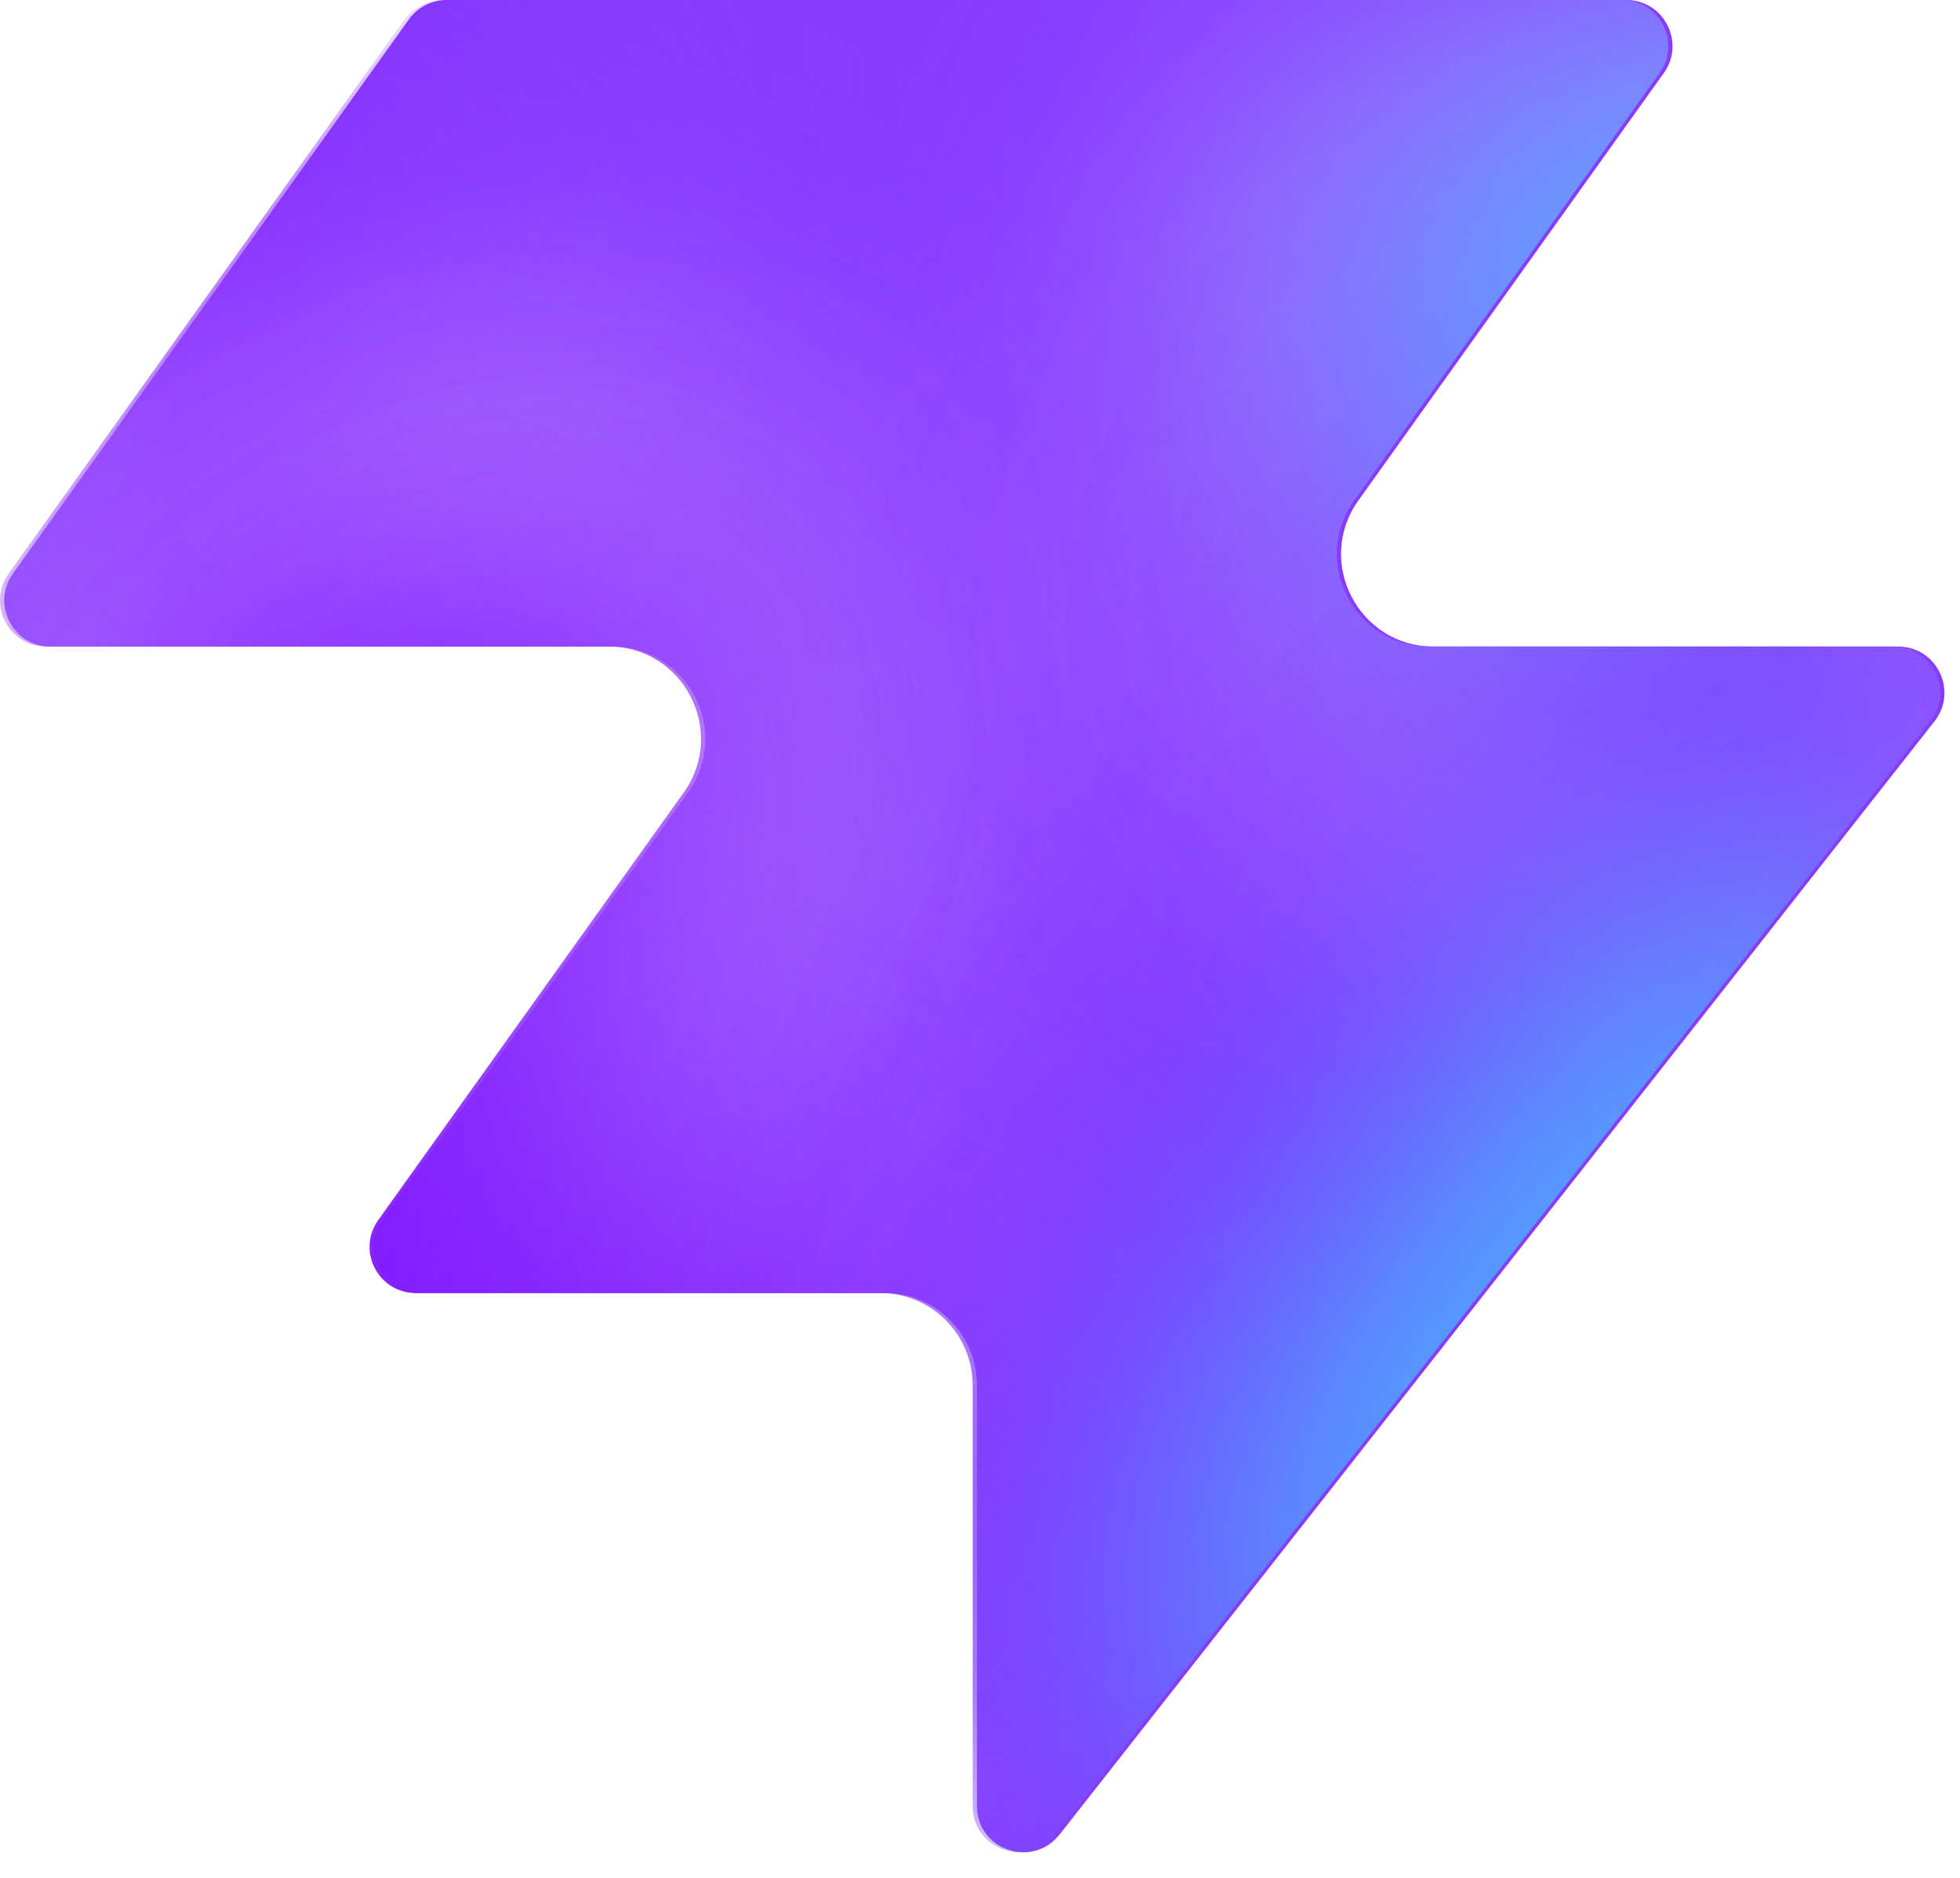
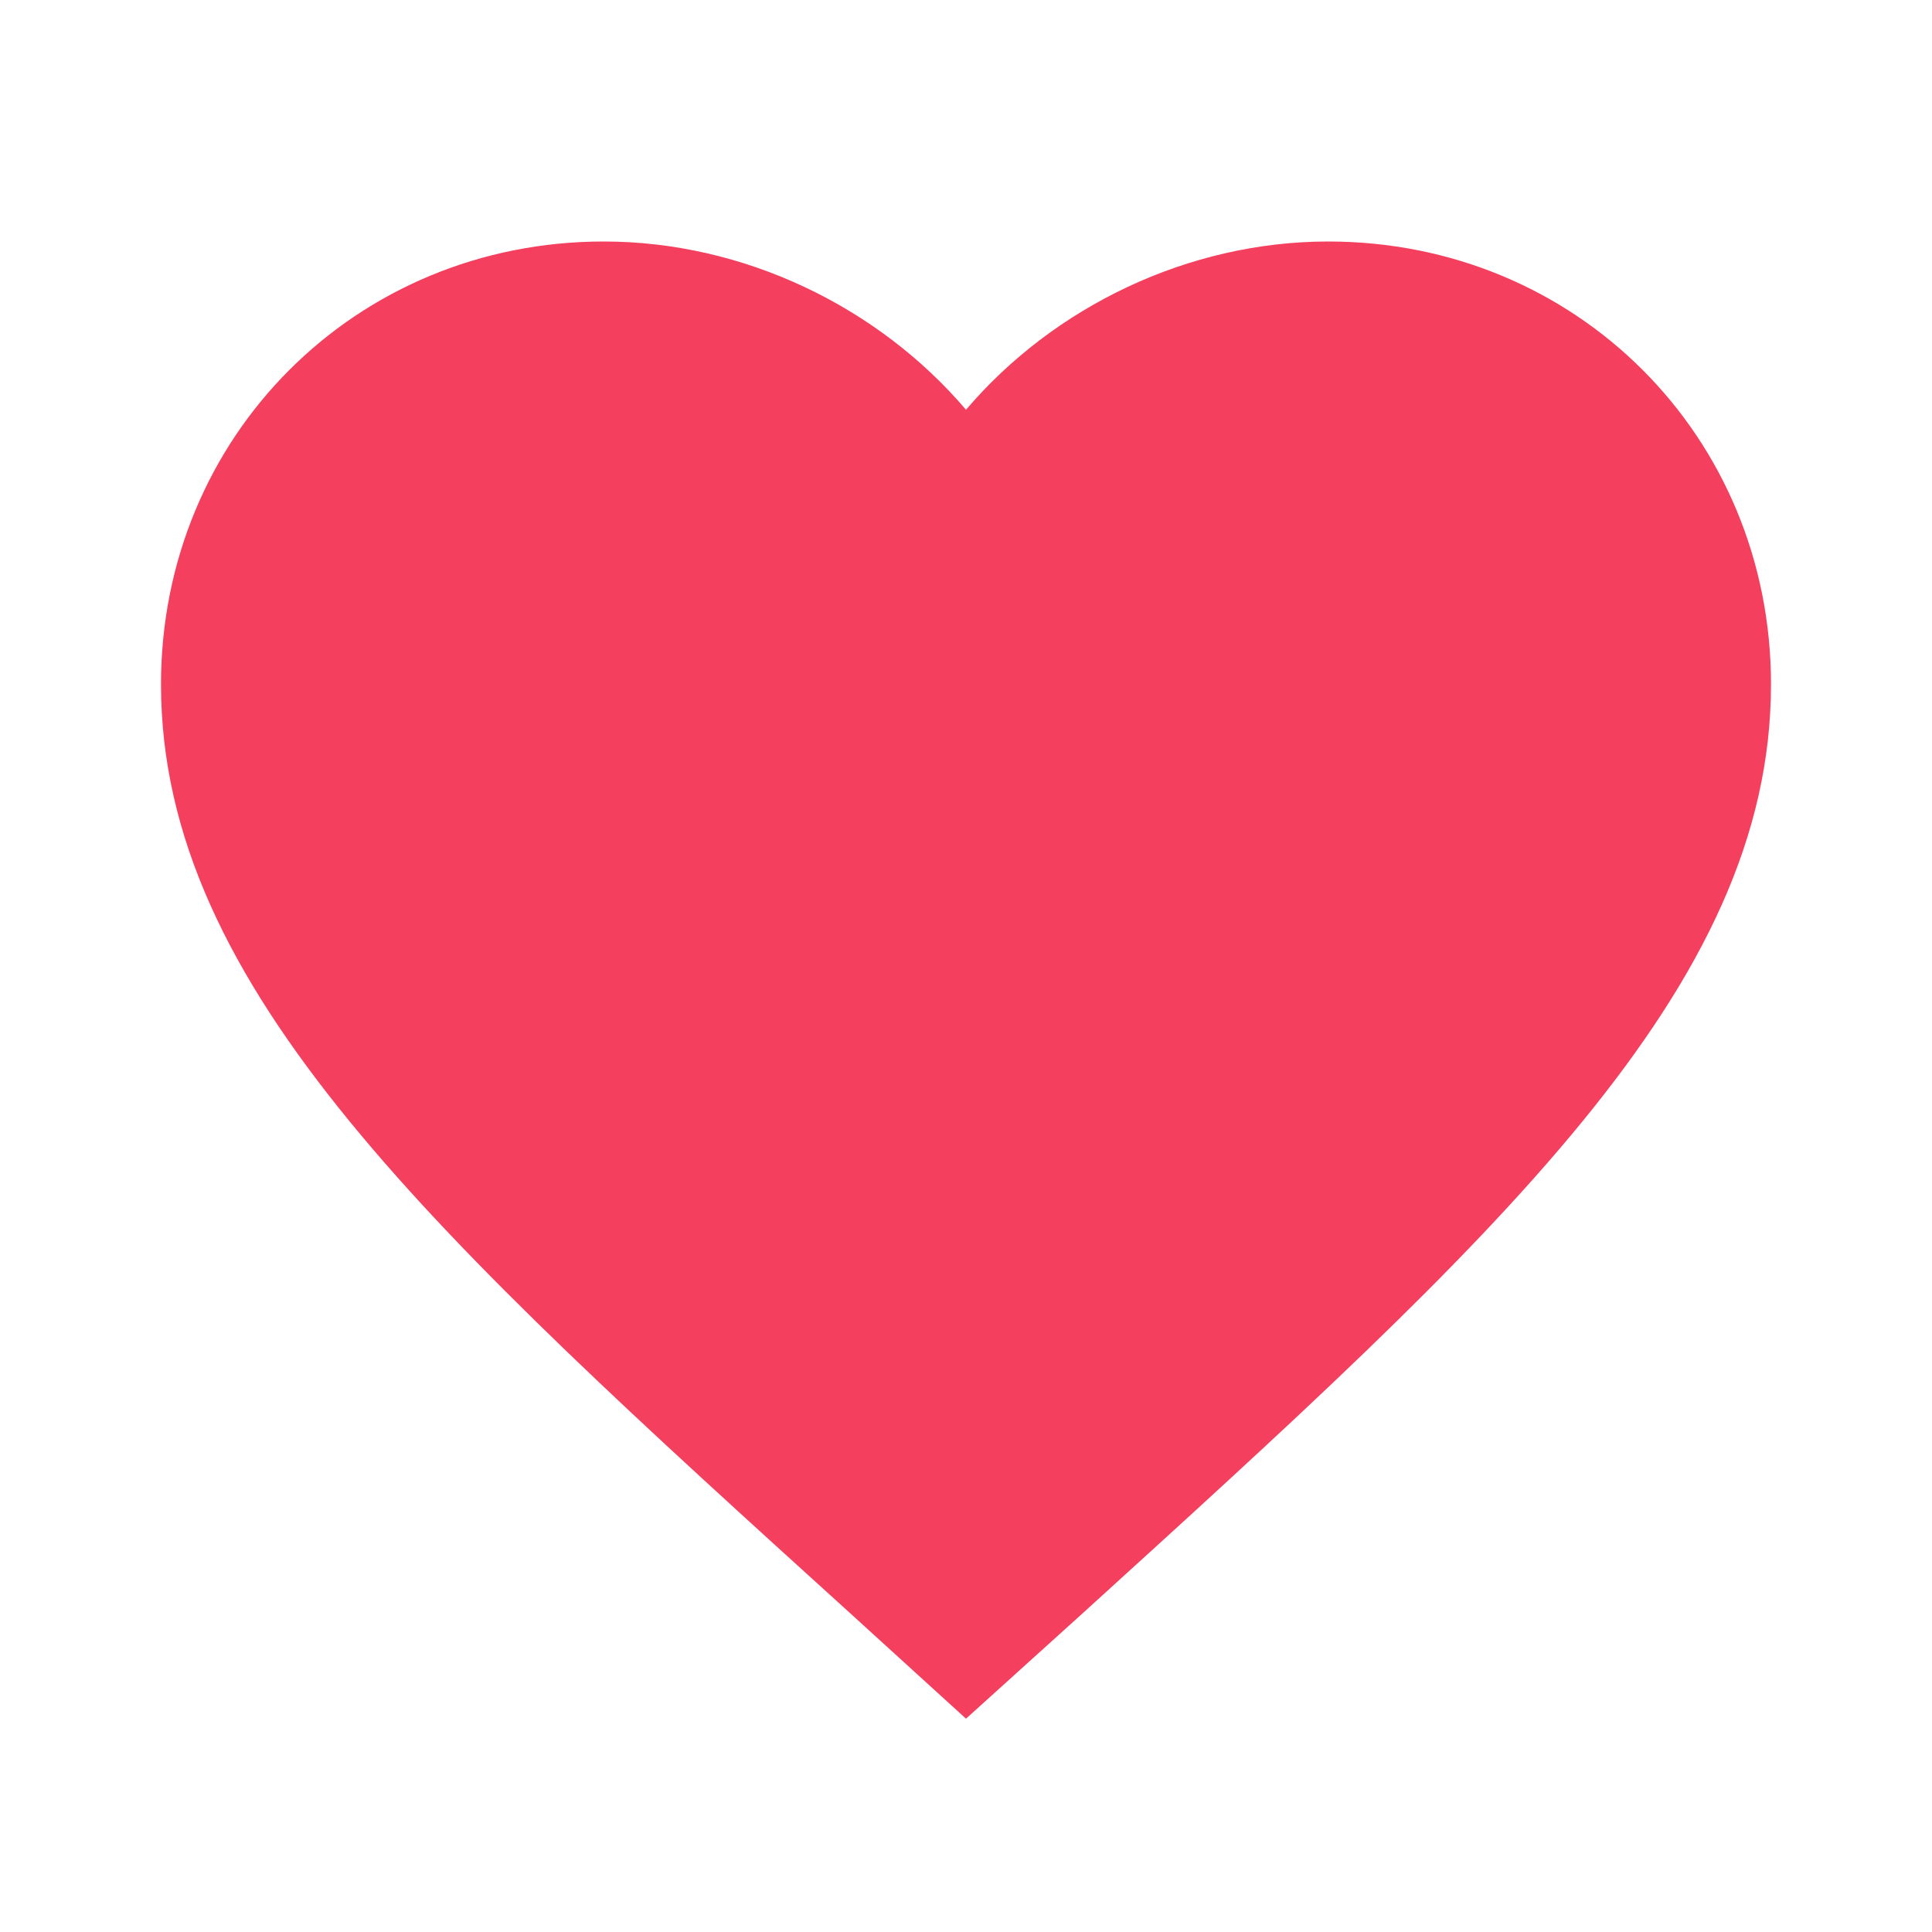
- <svg xmlns="http://www.w3.org/2000/svg" width="48" height="46" fill="none" viewBox="0 0 48 46">
-   <path fill="#863bff" d="M25.946 44.938c-.664.845-2.021.375-2.021-.698V33.937a2.26 2.26 0 0 0-2.262-2.262H10.287c-.92 0-1.456-1.04-.92-1.788l7.48-10.471c1.07-1.497 0-3.578-1.842-3.578H1.237c-.92 0-1.456-1.04-.92-1.788L10.013.474c.214-.297.556-.474.92-.474h28.894c.92 0 1.456 1.04.92 1.788l-7.48 10.471c-1.07 1.498 0 3.579 1.842 3.579h11.377c.943 0 1.473 1.088.89 1.83L25.947 44.94z" style="fill:#863bff;fill:color(display-p3 .525 .23 1);fill-opacity:1" />
-   <mask id="a" width="48" height="46" x="0" y="0" maskUnits="userSpaceOnUse" style="mask-type:alpha">
-     <path fill="#000" d="M25.842 44.938c-.664.844-2.021.375-2.021-.698V33.937a2.26 2.26 0 0 0-2.262-2.262H10.183c-.92 0-1.456-1.04-.92-1.788l7.48-10.471c1.07-1.498 0-3.579-1.842-3.579H1.133c-.92 0-1.456-1.04-.92-1.787L9.91.473c.214-.297.556-.474.92-.474h28.894c.92 0 1.456 1.04.92 1.788l-7.48 10.471c-1.07 1.498 0 3.578 1.842 3.578h11.377c.943 0 1.473 1.088.89 1.832L25.843 44.94z" style="fill:#000;fill-opacity:1" />
-   </mask>
-   <g mask="url(#a)">
-     <g filter="url(#b)">
-       <ellipse cx="5.508" cy="14.704" fill="#ede6ff" rx="5.508" ry="14.704" style="fill:#ede6ff;fill:color(display-p3 .927 .903 1);fill-opacity:1" transform="matrix(.00324 1 1 -.00324 -4.47 31.516)" />
-     </g>
-     <g filter="url(#c)">
-       <ellipse cx="10.399" cy="29.851" fill="#ede6ff" rx="10.399" ry="29.851" style="fill:#ede6ff;fill:color(display-p3 .927 .903 1);fill-opacity:1" transform="matrix(.00324 1 1 -.00324 -39.328 7.883)" />
-     </g>
-     <g filter="url(#d)">
-       <ellipse cx="5.508" cy="30.487" fill="#7e14ff" rx="5.508" ry="30.487" style="fill:#7e14ff;fill:color(display-p3 .492 .077 1);fill-opacity:1" transform="rotate(89.814 -25.913 -14.639)scale(1 -1)" />
-     </g>
-     <g filter="url(#e)">
-       <ellipse cx="5.508" cy="30.599" fill="#7e14ff" rx="5.508" ry="30.599" style="fill:#7e14ff;fill:color(display-p3 .492 .077 1);fill-opacity:1" transform="rotate(89.814 -32.644 -3.334)scale(1 -1)" />
-     </g>
-     <g filter="url(#f)">
-       <ellipse cx="5.508" cy="30.599" fill="#7e14ff" rx="5.508" ry="30.599" style="fill:#7e14ff;fill:color(display-p3 .492 .077 1);fill-opacity:1" transform="matrix(.00324 1 1 -.00324 -34.34 30.47)" />
-     </g>
-     <g filter="url(#g)">
-       <ellipse cx="14.072" cy="22.078" fill="#ede6ff" rx="14.072" ry="22.078" style="fill:#ede6ff;fill:color(display-p3 .927 .903 1);fill-opacity:1" transform="rotate(93.35 24.506 48.493)scale(-1 1)" />
-     </g>
-     <g filter="url(#h)">
-       <ellipse cx="3.47" cy="21.501" fill="#7e14ff" rx="3.47" ry="21.501" style="fill:#7e14ff;fill:color(display-p3 .492 .077 1);fill-opacity:1" transform="rotate(89.009 28.708 47.59)scale(-1 1)" />
-     </g>
-     <g filter="url(#i)">
-       <ellipse cx="3.47" cy="21.501" fill="#7e14ff" rx="3.47" ry="21.501" style="fill:#7e14ff;fill:color(display-p3 .492 .077 1);fill-opacity:1" transform="rotate(89.009 28.708 47.59)scale(-1 1)" />
-     </g>
-     <g filter="url(#j)">
-       <ellipse cx=".387" cy="8.972" fill="#7e14ff" rx="4.407" ry="29.108" style="fill:#7e14ff;fill:color(display-p3 .492 .077 1);fill-opacity:1" transform="rotate(39.51 .387 8.972)" />
-     </g>
-     <g filter="url(#k)">
-       <ellipse cx="47.523" cy="-6.092" fill="#7e14ff" rx="4.407" ry="29.108" style="fill:#7e14ff;fill:color(display-p3 .492 .077 1);fill-opacity:1" transform="rotate(37.892 47.523 -6.092)" />
-     </g>
-     <g filter="url(#l)">
-       <ellipse cx="41.412" cy="6.333" fill="#47bfff" rx="5.971" ry="9.665" style="fill:#47bfff;fill:color(display-p3 .28 .748 1);fill-opacity:1" transform="rotate(37.892 41.412 6.333)" />
-     </g>
-     <g filter="url(#m)">
-       <ellipse cx="-1.879" cy="38.332" fill="#7e14ff" rx="4.407" ry="29.108" style="fill:#7e14ff;fill:color(display-p3 .492 .077 1);fill-opacity:1" transform="rotate(37.892 -1.88 38.332)" />
-     </g>
-     <g filter="url(#n)">
-       <ellipse cx="-1.879" cy="38.332" fill="#7e14ff" rx="4.407" ry="29.108" style="fill:#7e14ff;fill:color(display-p3 .492 .077 1);fill-opacity:1" transform="rotate(37.892 -1.88 38.332)" />
-     </g>
-     <g filter="url(#o)">
-       <ellipse cx="35.651" cy="29.907" fill="#7e14ff" rx="4.407" ry="29.108" style="fill:#7e14ff;fill:color(display-p3 .492 .077 1);fill-opacity:1" transform="rotate(37.892 35.651 29.907)" />
-     </g>
-     <g filter="url(#p)">
-       <ellipse cx="38.418" cy="32.4" fill="#47bfff" rx="5.971" ry="15.297" style="fill:#47bfff;fill:color(display-p3 .28 .748 1);fill-opacity:1" transform="rotate(37.892 38.418 32.4)" />
-     </g>
-   </g>
-   <defs>
-     <filter id="b" width="60.045" height="41.654" x="-19.77" y="16.149" color-interpolation-filters="sRGB" filterUnits="userSpaceOnUse">
-       <feFlood flood-opacity="0" result="BackgroundImageFix" />
-       <feBlend in="SourceGraphic" in2="BackgroundImageFix" result="shape" />
-       <feGaussianBlur result="effect1_foregroundBlur_2002_17158" stdDeviation="7.659" />
-     </filter>
-     <filter id="c" width="90.34" height="51.437" x="-54.613" y="-7.533" color-interpolation-filters="sRGB" filterUnits="userSpaceOnUse">
-       <feFlood flood-opacity="0" result="BackgroundImageFix" />
-       <feBlend in="SourceGraphic" in2="BackgroundImageFix" result="shape" />
-       <feGaussianBlur result="effect1_foregroundBlur_2002_17158" stdDeviation="7.659" />
-     </filter>
-     <filter id="d" width="79.355" height="29.4" x="-49.64" y="2.03" color-interpolation-filters="sRGB" filterUnits="userSpaceOnUse">
-       <feFlood flood-opacity="0" result="BackgroundImageFix" />
-       <feBlend in="SourceGraphic" in2="BackgroundImageFix" result="shape" />
-       <feGaussianBlur result="effect1_foregroundBlur_2002_17158" stdDeviation="4.596" />
-     </filter>
-     <filter id="e" width="79.579" height="29.4" x="-45.045" y="20.029" color-interpolation-filters="sRGB" filterUnits="userSpaceOnUse">
-       <feFlood flood-opacity="0" result="BackgroundImageFix" />
-       <feBlend in="SourceGraphic" in2="BackgroundImageFix" result="shape" />
-       <feGaussianBlur result="effect1_foregroundBlur_2002_17158" stdDeviation="4.596" />
-     </filter>
-     <filter id="f" width="79.579" height="29.4" x="-43.513" y="21.178" color-interpolation-filters="sRGB" filterUnits="userSpaceOnUse">
-       <feFlood flood-opacity="0" result="BackgroundImageFix" />
-       <feBlend in="SourceGraphic" in2="BackgroundImageFix" result="shape" />
-       <feGaussianBlur result="effect1_foregroundBlur_2002_17158" stdDeviation="4.596" />
-     </filter>
-     <filter id="g" width="74.749" height="58.852" x="15.756" y="-17.901" color-interpolation-filters="sRGB" filterUnits="userSpaceOnUse">
-       <feFlood flood-opacity="0" result="BackgroundImageFix" />
-       <feBlend in="SourceGraphic" in2="BackgroundImageFix" result="shape" />
-       <feGaussianBlur result="effect1_foregroundBlur_2002_17158" stdDeviation="7.659" />
-     </filter>
-     <filter id="h" width="61.377" height="25.362" x="23.548" y="2.284" color-interpolation-filters="sRGB" filterUnits="userSpaceOnUse">
-       <feFlood flood-opacity="0" result="BackgroundImageFix" />
-       <feBlend in="SourceGraphic" in2="BackgroundImageFix" result="shape" />
-       <feGaussianBlur result="effect1_foregroundBlur_2002_17158" stdDeviation="4.596" />
-     </filter>
-     <filter id="i" width="61.377" height="25.362" x="23.548" y="2.284" color-interpolation-filters="sRGB" filterUnits="userSpaceOnUse">
-       <feFlood flood-opacity="0" result="BackgroundImageFix" />
-       <feBlend in="SourceGraphic" in2="BackgroundImageFix" result="shape" />
-       <feGaussianBlur result="effect1_foregroundBlur_2002_17158" stdDeviation="4.596" />
-     </filter>
-     <filter id="j" width="56.045" height="63.649" x="-27.636" y="-22.853" color-interpolation-filters="sRGB" filterUnits="userSpaceOnUse">
-       <feFlood flood-opacity="0" result="BackgroundImageFix" />
-       <feBlend in="SourceGraphic" in2="BackgroundImageFix" result="shape" />
-       <feGaussianBlur result="effect1_foregroundBlur_2002_17158" stdDeviation="4.596" />
-     </filter>
-     <filter id="k" width="54.814" height="64.646" x="20.116" y="-38.415" color-interpolation-filters="sRGB" filterUnits="userSpaceOnUse">
-       <feFlood flood-opacity="0" result="BackgroundImageFix" />
-       <feBlend in="SourceGraphic" in2="BackgroundImageFix" result="shape" />
-       <feGaussianBlur result="effect1_foregroundBlur_2002_17158" stdDeviation="4.596" />
-     </filter>
-     <filter id="l" width="33.541" height="35.313" x="24.641" y="-11.323" color-interpolation-filters="sRGB" filterUnits="userSpaceOnUse">
-       <feFlood flood-opacity="0" result="BackgroundImageFix" />
-       <feBlend in="SourceGraphic" in2="BackgroundImageFix" result="shape" />
-       <feGaussianBlur result="effect1_foregroundBlur_2002_17158" stdDeviation="4.596" />
-     </filter>
-     <filter id="m" width="54.814" height="64.646" x="-29.286" y="6.009" color-interpolation-filters="sRGB" filterUnits="userSpaceOnUse">
-       <feFlood flood-opacity="0" result="BackgroundImageFix" />
-       <feBlend in="SourceGraphic" in2="BackgroundImageFix" result="shape" />
-       <feGaussianBlur result="effect1_foregroundBlur_2002_17158" stdDeviation="4.596" />
-     </filter>
-     <filter id="n" width="54.814" height="64.646" x="-29.286" y="6.009" color-interpolation-filters="sRGB" filterUnits="userSpaceOnUse">
-       <feFlood flood-opacity="0" result="BackgroundImageFix" />
-       <feBlend in="SourceGraphic" in2="BackgroundImageFix" result="shape" />
-       <feGaussianBlur result="effect1_foregroundBlur_2002_17158" stdDeviation="4.596" />
-     </filter>
-     <filter id="o" width="54.814" height="64.646" x="8.244" y="-2.416" color-interpolation-filters="sRGB" filterUnits="userSpaceOnUse">
-       <feFlood flood-opacity="0" result="BackgroundImageFix" />
-       <feBlend in="SourceGraphic" in2="BackgroundImageFix" result="shape" />
-       <feGaussianBlur result="effect1_foregroundBlur_2002_17158" stdDeviation="4.596" />
-     </filter>
-     <filter id="p" width="39.409" height="43.623" x="18.713" y="10.588" color-interpolation-filters="sRGB" filterUnits="userSpaceOnUse">
-       <feFlood flood-opacity="0" result="BackgroundImageFix" />
-       <feBlend in="SourceGraphic" in2="BackgroundImageFix" result="shape" />
-       <feGaussianBlur result="effect1_foregroundBlur_2002_17158" stdDeviation="4.596" />
-     </filter>
-   </defs>
+ <svg xmlns="http://www.w3.org/2000/svg" viewBox="0 0 24 24" width="48" height="48">
+   <path d="M12 21.35l-1.45-1.32C5.4 15.36 2 12.28 2 8.5 2 5.42 4.42 3 7.5 3c1.74 0 3.41.81 4.5 2.09C13.09 3.81 14.76 3 16.5 3 19.58 3 22 5.42 22 8.5c0 3.78-3.4 6.86-8.55 11.54L12 21.35z" fill="#f43f5e" />
</svg>
